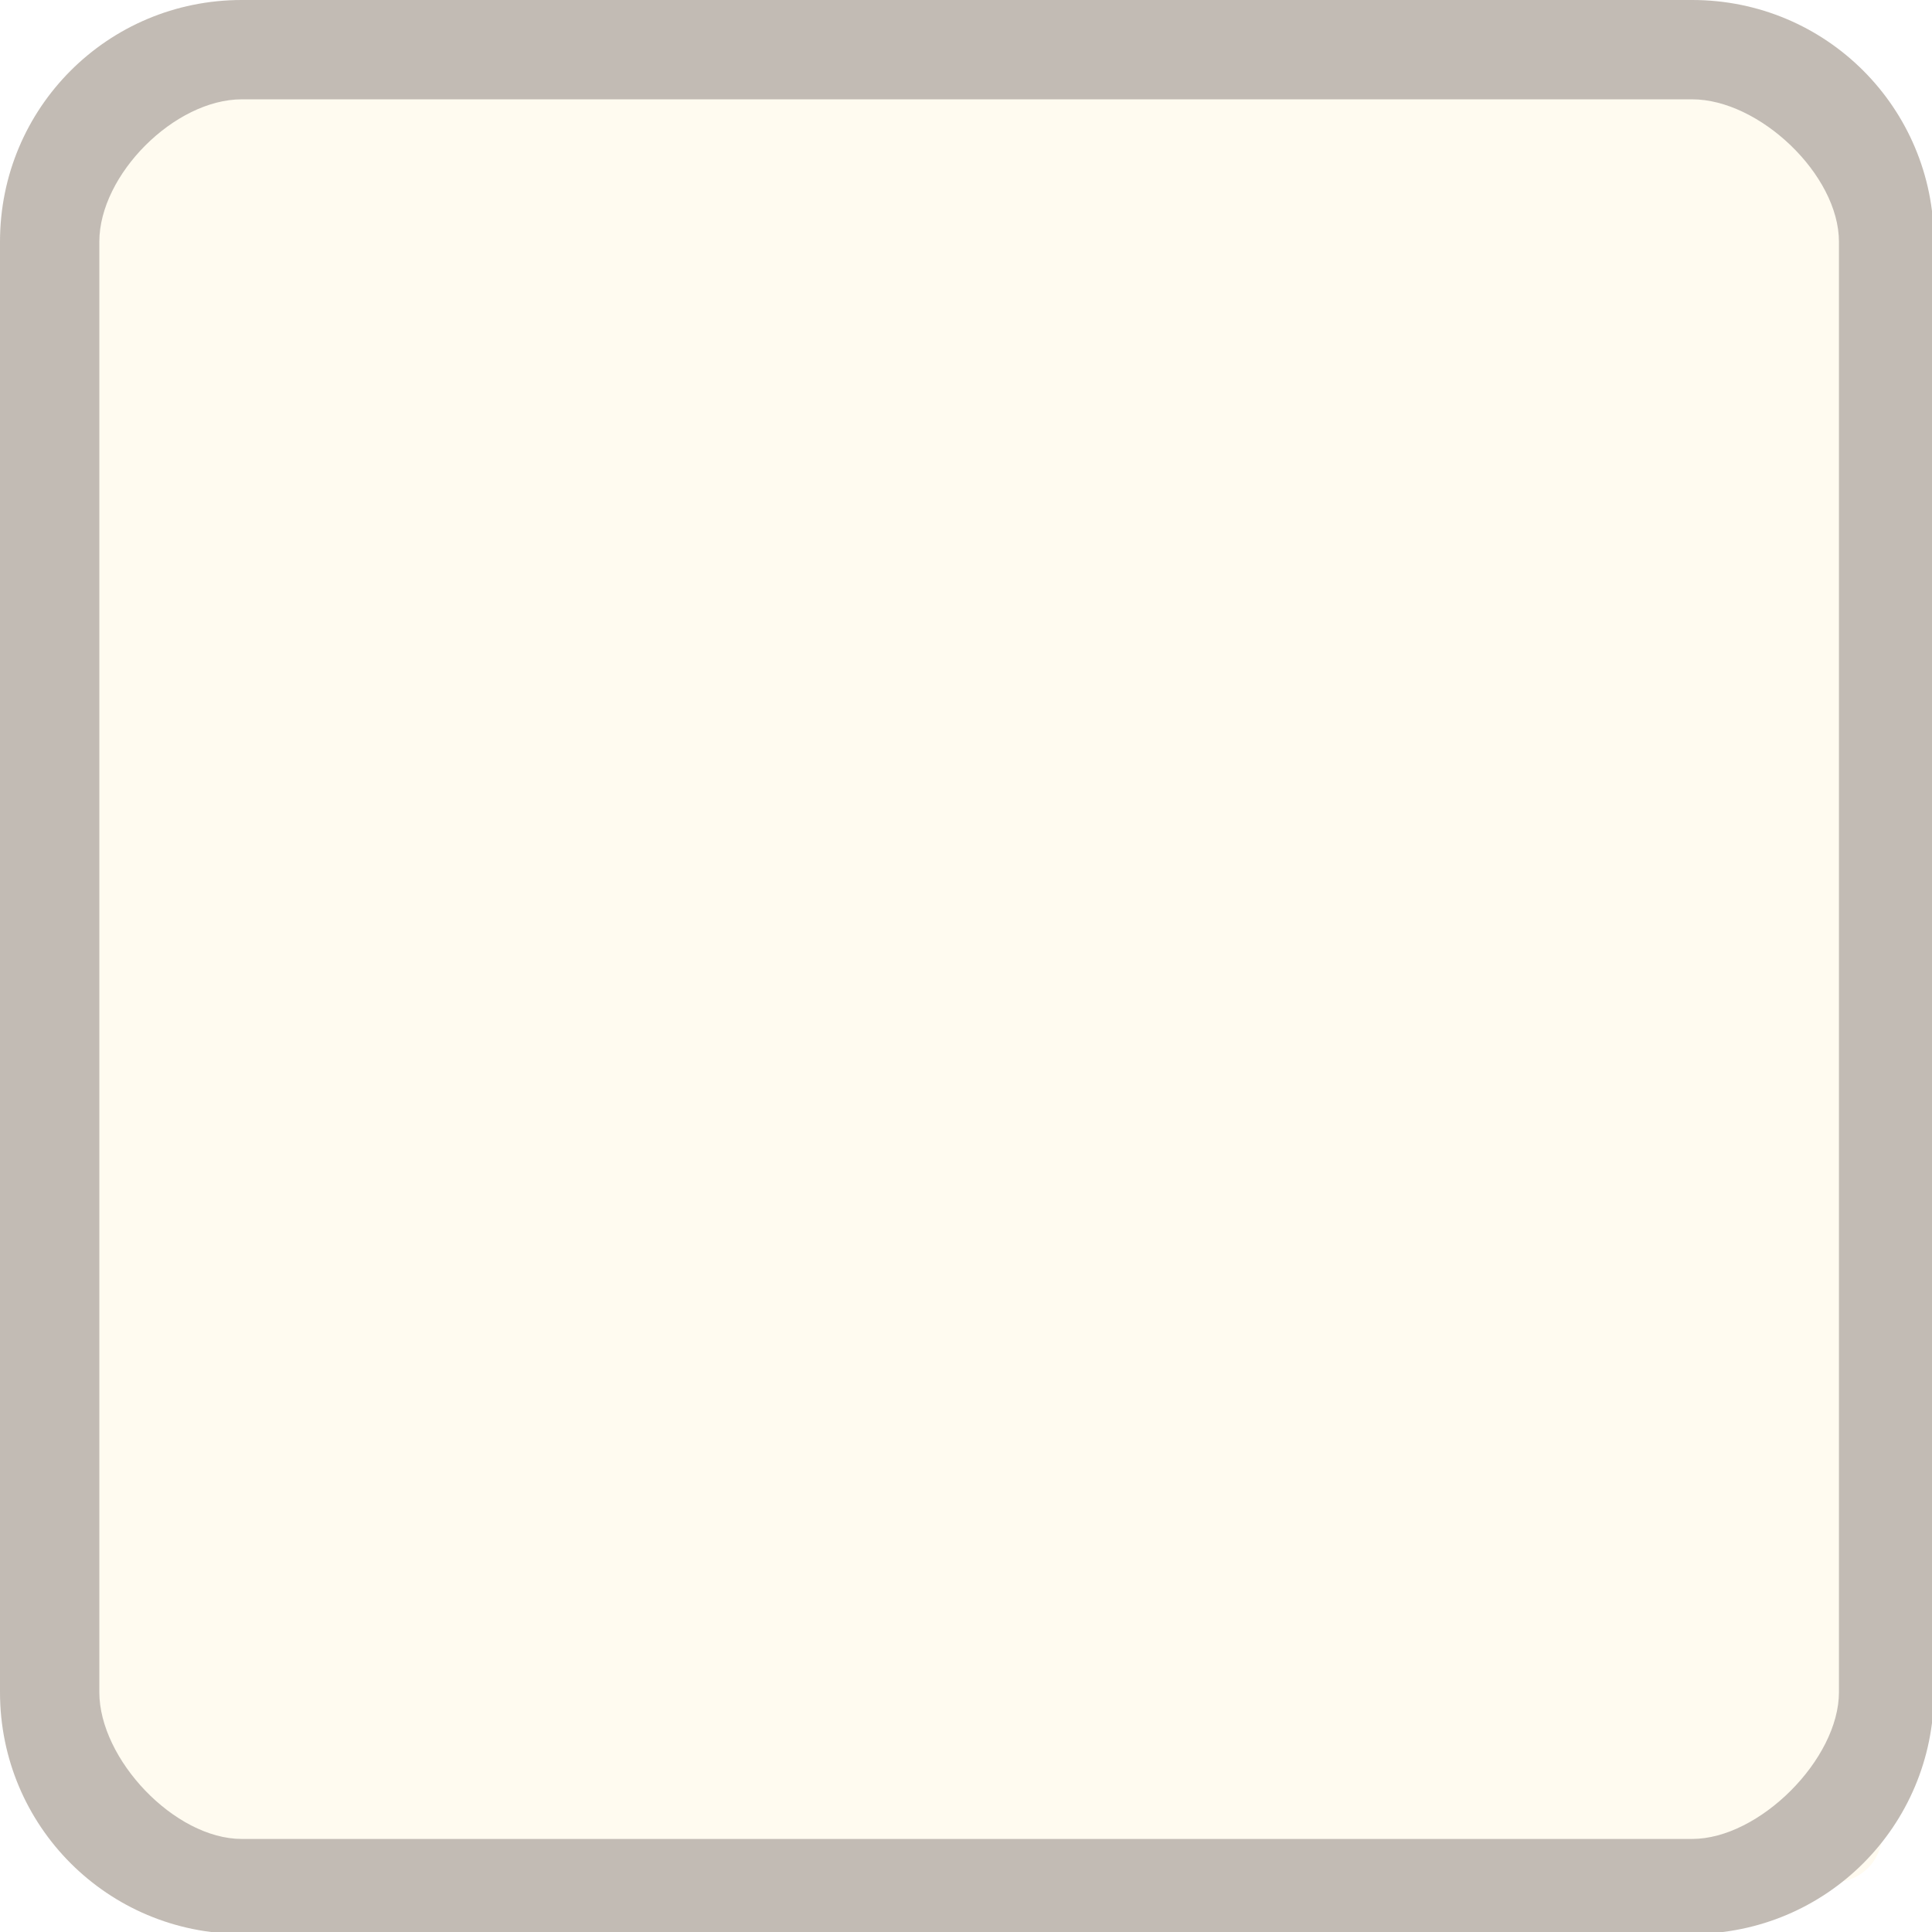
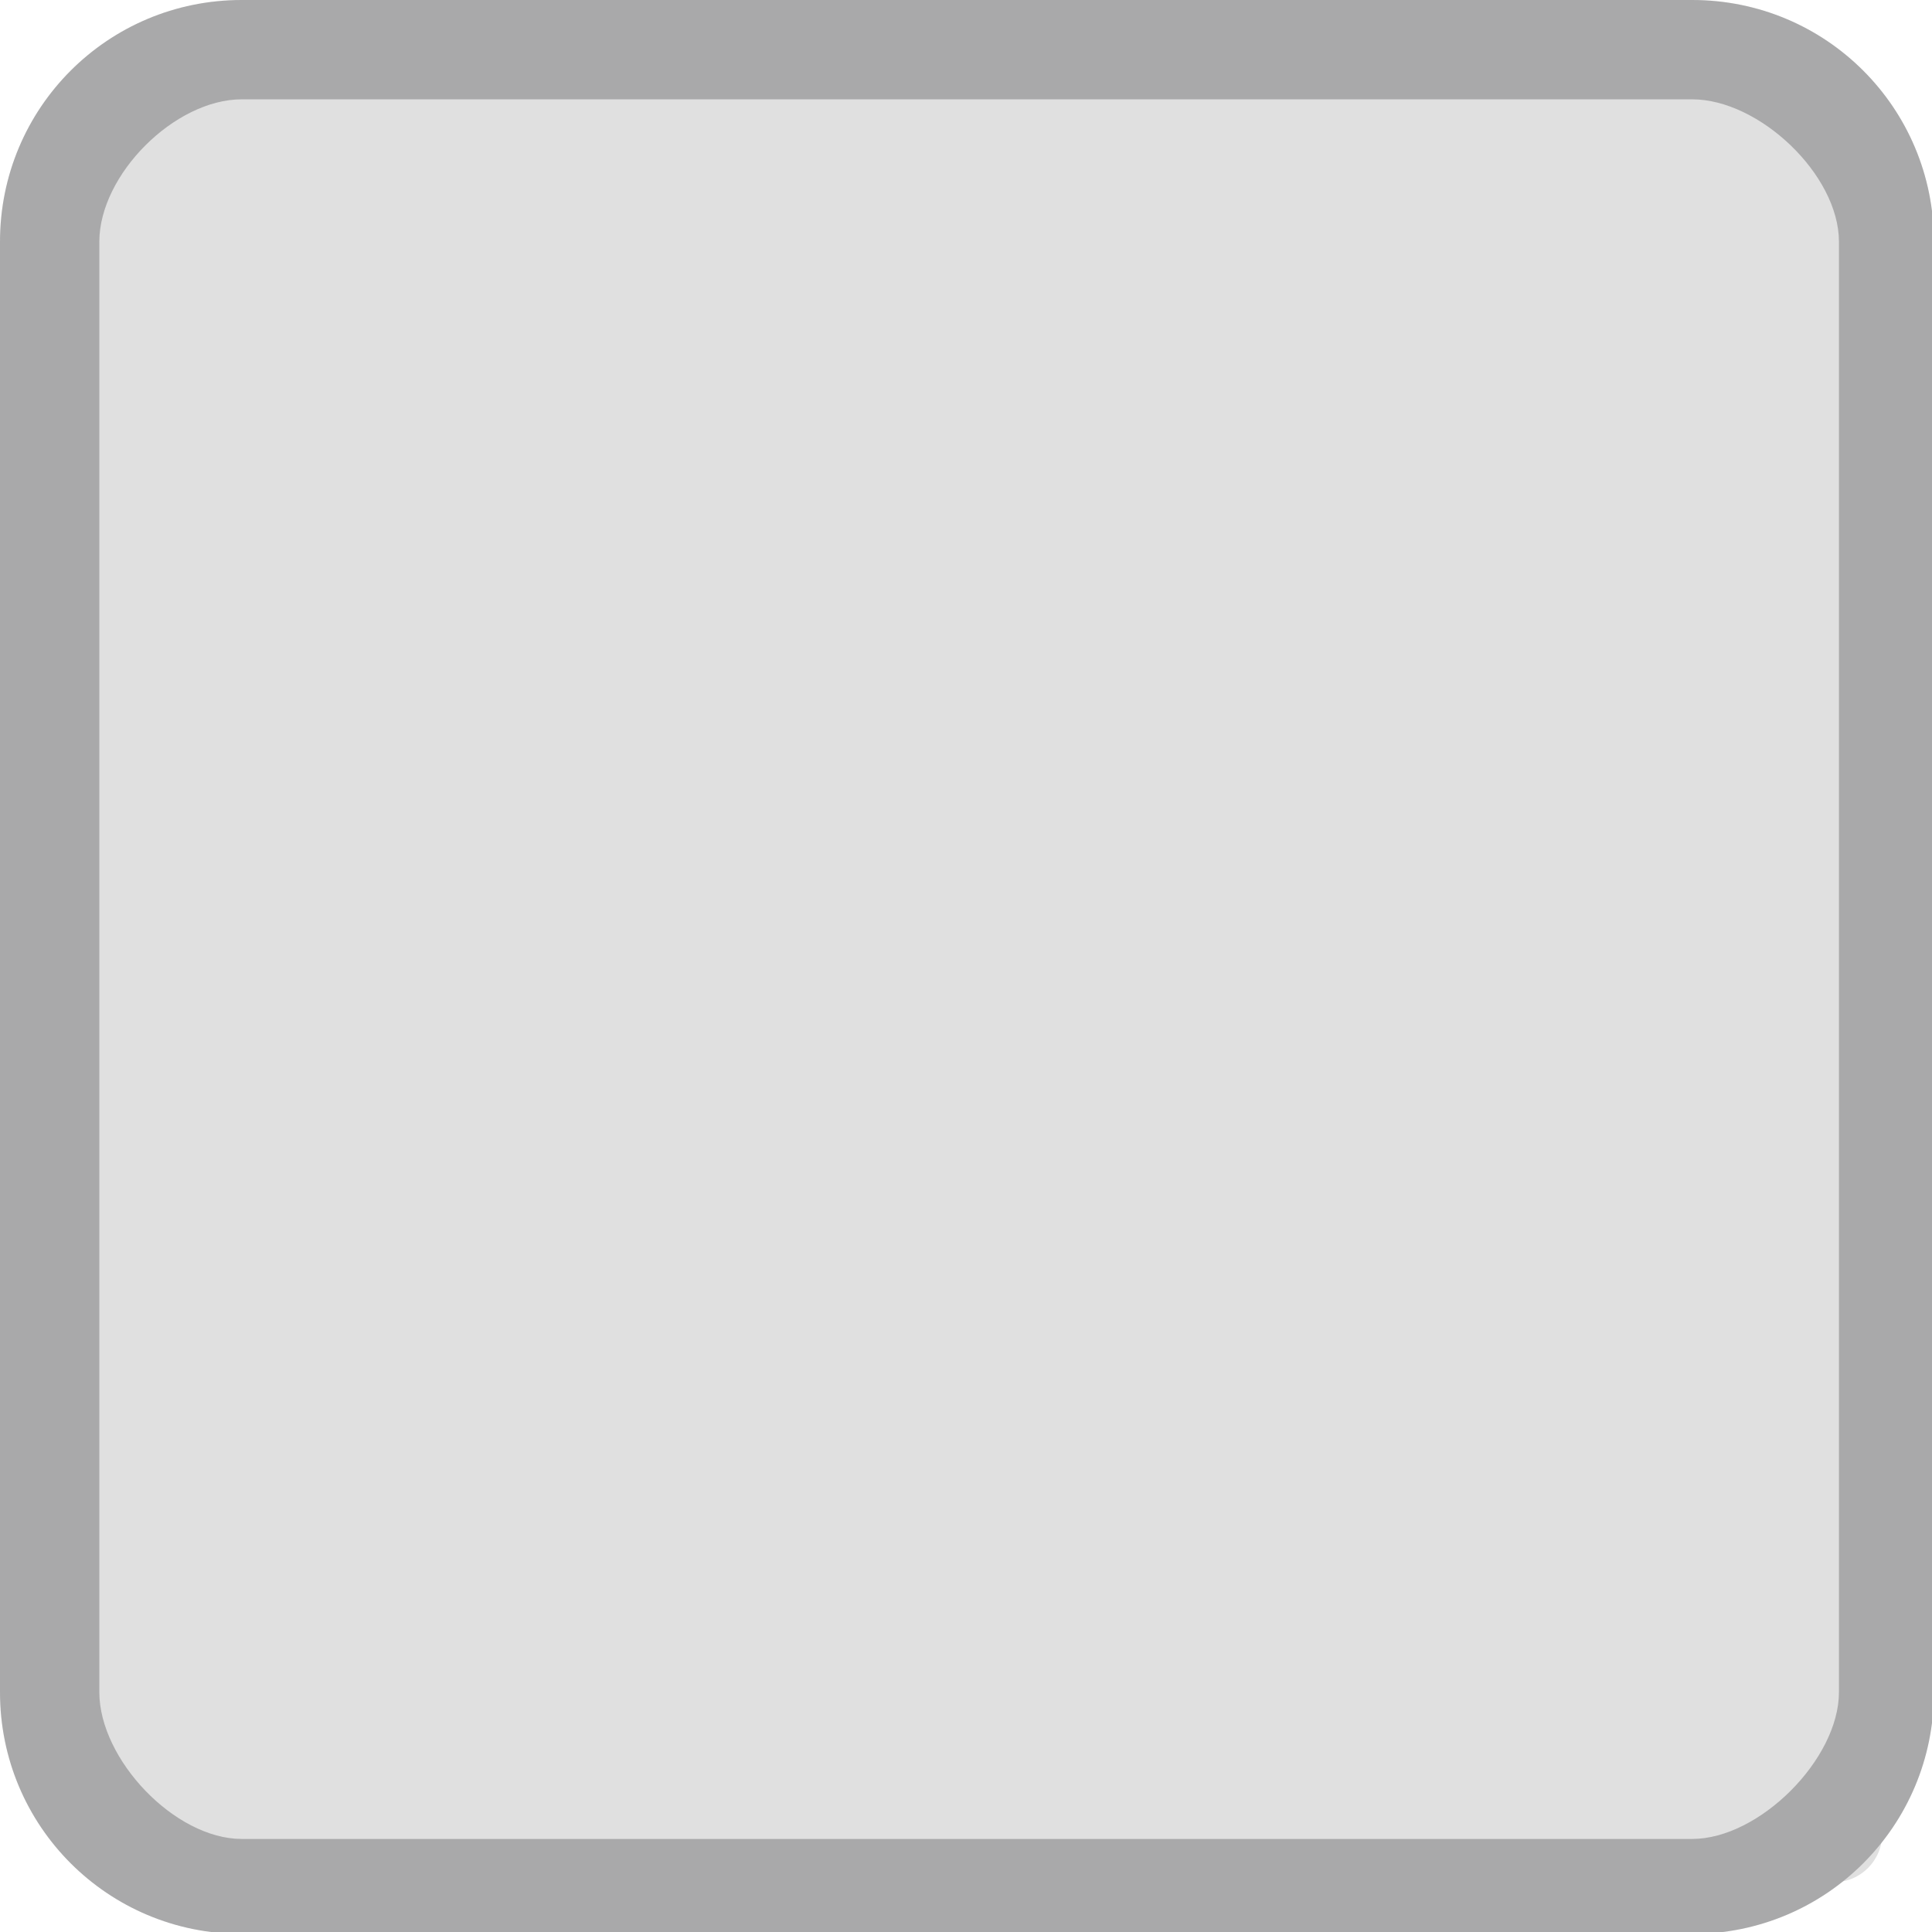
<svg xmlns="http://www.w3.org/2000/svg" width="333pt" height="333pt" viewBox="0 0 333 333" version="1.1">
  <g id="surface1">
-     <path style=" stroke:none;fill-rule:nonzero;fill:#fffbf0;fill-opacity:1;" d="M 20.246 11.914 L 316.082 11.914 C 320.672 11.914 324.414 15.625 324.414 20.246 L 324.414 316.082 C 324.414 320.672 320.672 324.414 316.082 324.414 L 20.246 324.414 C 15.625 324.414 11.914 320.672 11.914 316.082 L 11.914 20.246 C 11.914 15.625 15.625 11.914 20.246 11.914 Z M 20.246 11.914 " />
-     <path style=" stroke:none;fill-rule:nonzero;fill:#fffbf0;fill-opacity:1;" d="M 41.668 0 C 18.586 0 0 18.586 0 41.668 L 0 291.668 C 0 314.746 18.586 333.332 41.668 333.332 L 291.668 333.332 C 314.746 333.332 333.332 314.746 333.332 291.668 L 333.332 41.668 C 333.332 18.586 314.746 0 291.668 0 Z M 41.668 17.121 L 291.668 17.121 C 303.223 17.121 316.961 30.109 316.961 41.668 L 316.961 291.668 C 316.961 303.223 303.223 316.961 291.668 316.961 L 41.668 316.961 C 30.109 316.961 17.121 303.223 17.121 291.668 L 17.121 41.668 C 17.121 30.109 30.109 17.121 41.668 17.121 Z M 41.668 17.121 " />
-     <path style=" stroke:none;fill-rule:nonzero;fill:#34272a;fill-opacity:0.30;" d="M 41.668 0 C 18.586 0 0 18.586 0 41.668 L 0 291.668 C 0 314.746 18.586 333.332 41.668 333.332 L 291.668 333.332 C 314.746 333.332 333.332 314.746 333.332 291.668 L 333.332 41.668 C 333.332 18.586 314.746 0 291.668 0 Z M 41.668 17.121 L 291.668 17.121 C 303.223 17.121 316.961 30.109 316.961 41.668 L 316.961 291.668 C 316.961 303.223 303.223 316.961 291.668 316.961 L 41.668 316.961 C 30.109 316.961 17.121 303.223 17.121 291.668 L 17.121 41.668 C 17.121 30.109 30.109 17.121 41.668 17.121 Z M 41.668 17.121 " />
+     <path style=" stroke:none;fill-rule:nonzero;fill:#e0e0e0;fill-opacity:1;" d="M 20.246 11.914 L 316.082 11.914 C 320.672 11.914 324.414 15.625 324.414 20.246 L 324.414 316.082 C 324.414 320.672 320.672 324.414 316.082 324.414 L 20.246 324.414 C 15.625 324.414 11.914 320.672 11.914 316.082 L 11.914 20.246 C 11.914 15.625 15.625 11.914 20.246 11.914 Z M 20.246 11.914 " />
+     <path style=" stroke:none;fill-rule:nonzero;fill:#e0e0e0;fill-opacity:1;" d="M 41.668 0 C 18.586 0 0 18.586 0 41.668 L 0 291.668 C 0 314.746 18.586 333.332 41.668 333.332 L 291.668 333.332 C 314.746 333.332 333.332 314.746 333.332 291.668 L 333.332 41.668 C 333.332 18.586 314.746 0 291.668 0 Z M 41.668 17.121 L 291.668 17.121 C 303.223 17.121 316.961 30.109 316.961 41.668 L 316.961 291.668 C 316.961 303.223 303.223 316.961 291.668 316.961 L 41.668 316.961 C 30.109 316.961 17.121 303.223 17.121 291.668 L 17.121 41.668 C 17.121 30.109 30.109 17.121 41.668 17.121 Z M 41.668 17.121 " />
+     <path style=" stroke:none;fill-rule:nonzero;fill:#282a2e;fill-opacity:0.30;" d="M 41.668 0 C 18.586 0 0 18.586 0 41.668 L 0 291.668 C 0 314.746 18.586 333.332 41.668 333.332 L 291.668 333.332 C 314.746 333.332 333.332 314.746 333.332 291.668 L 333.332 41.668 C 333.332 18.586 314.746 0 291.668 0 Z M 41.668 17.121 L 291.668 17.121 C 303.223 17.121 316.961 30.109 316.961 41.668 L 316.961 291.668 C 316.961 303.223 303.223 316.961 291.668 316.961 L 41.668 316.961 C 30.109 316.961 17.121 303.223 17.121 291.668 L 17.121 41.668 C 17.121 30.109 30.109 17.121 41.668 17.121 Z M 41.668 17.121 " />
  </g>
</svg>
